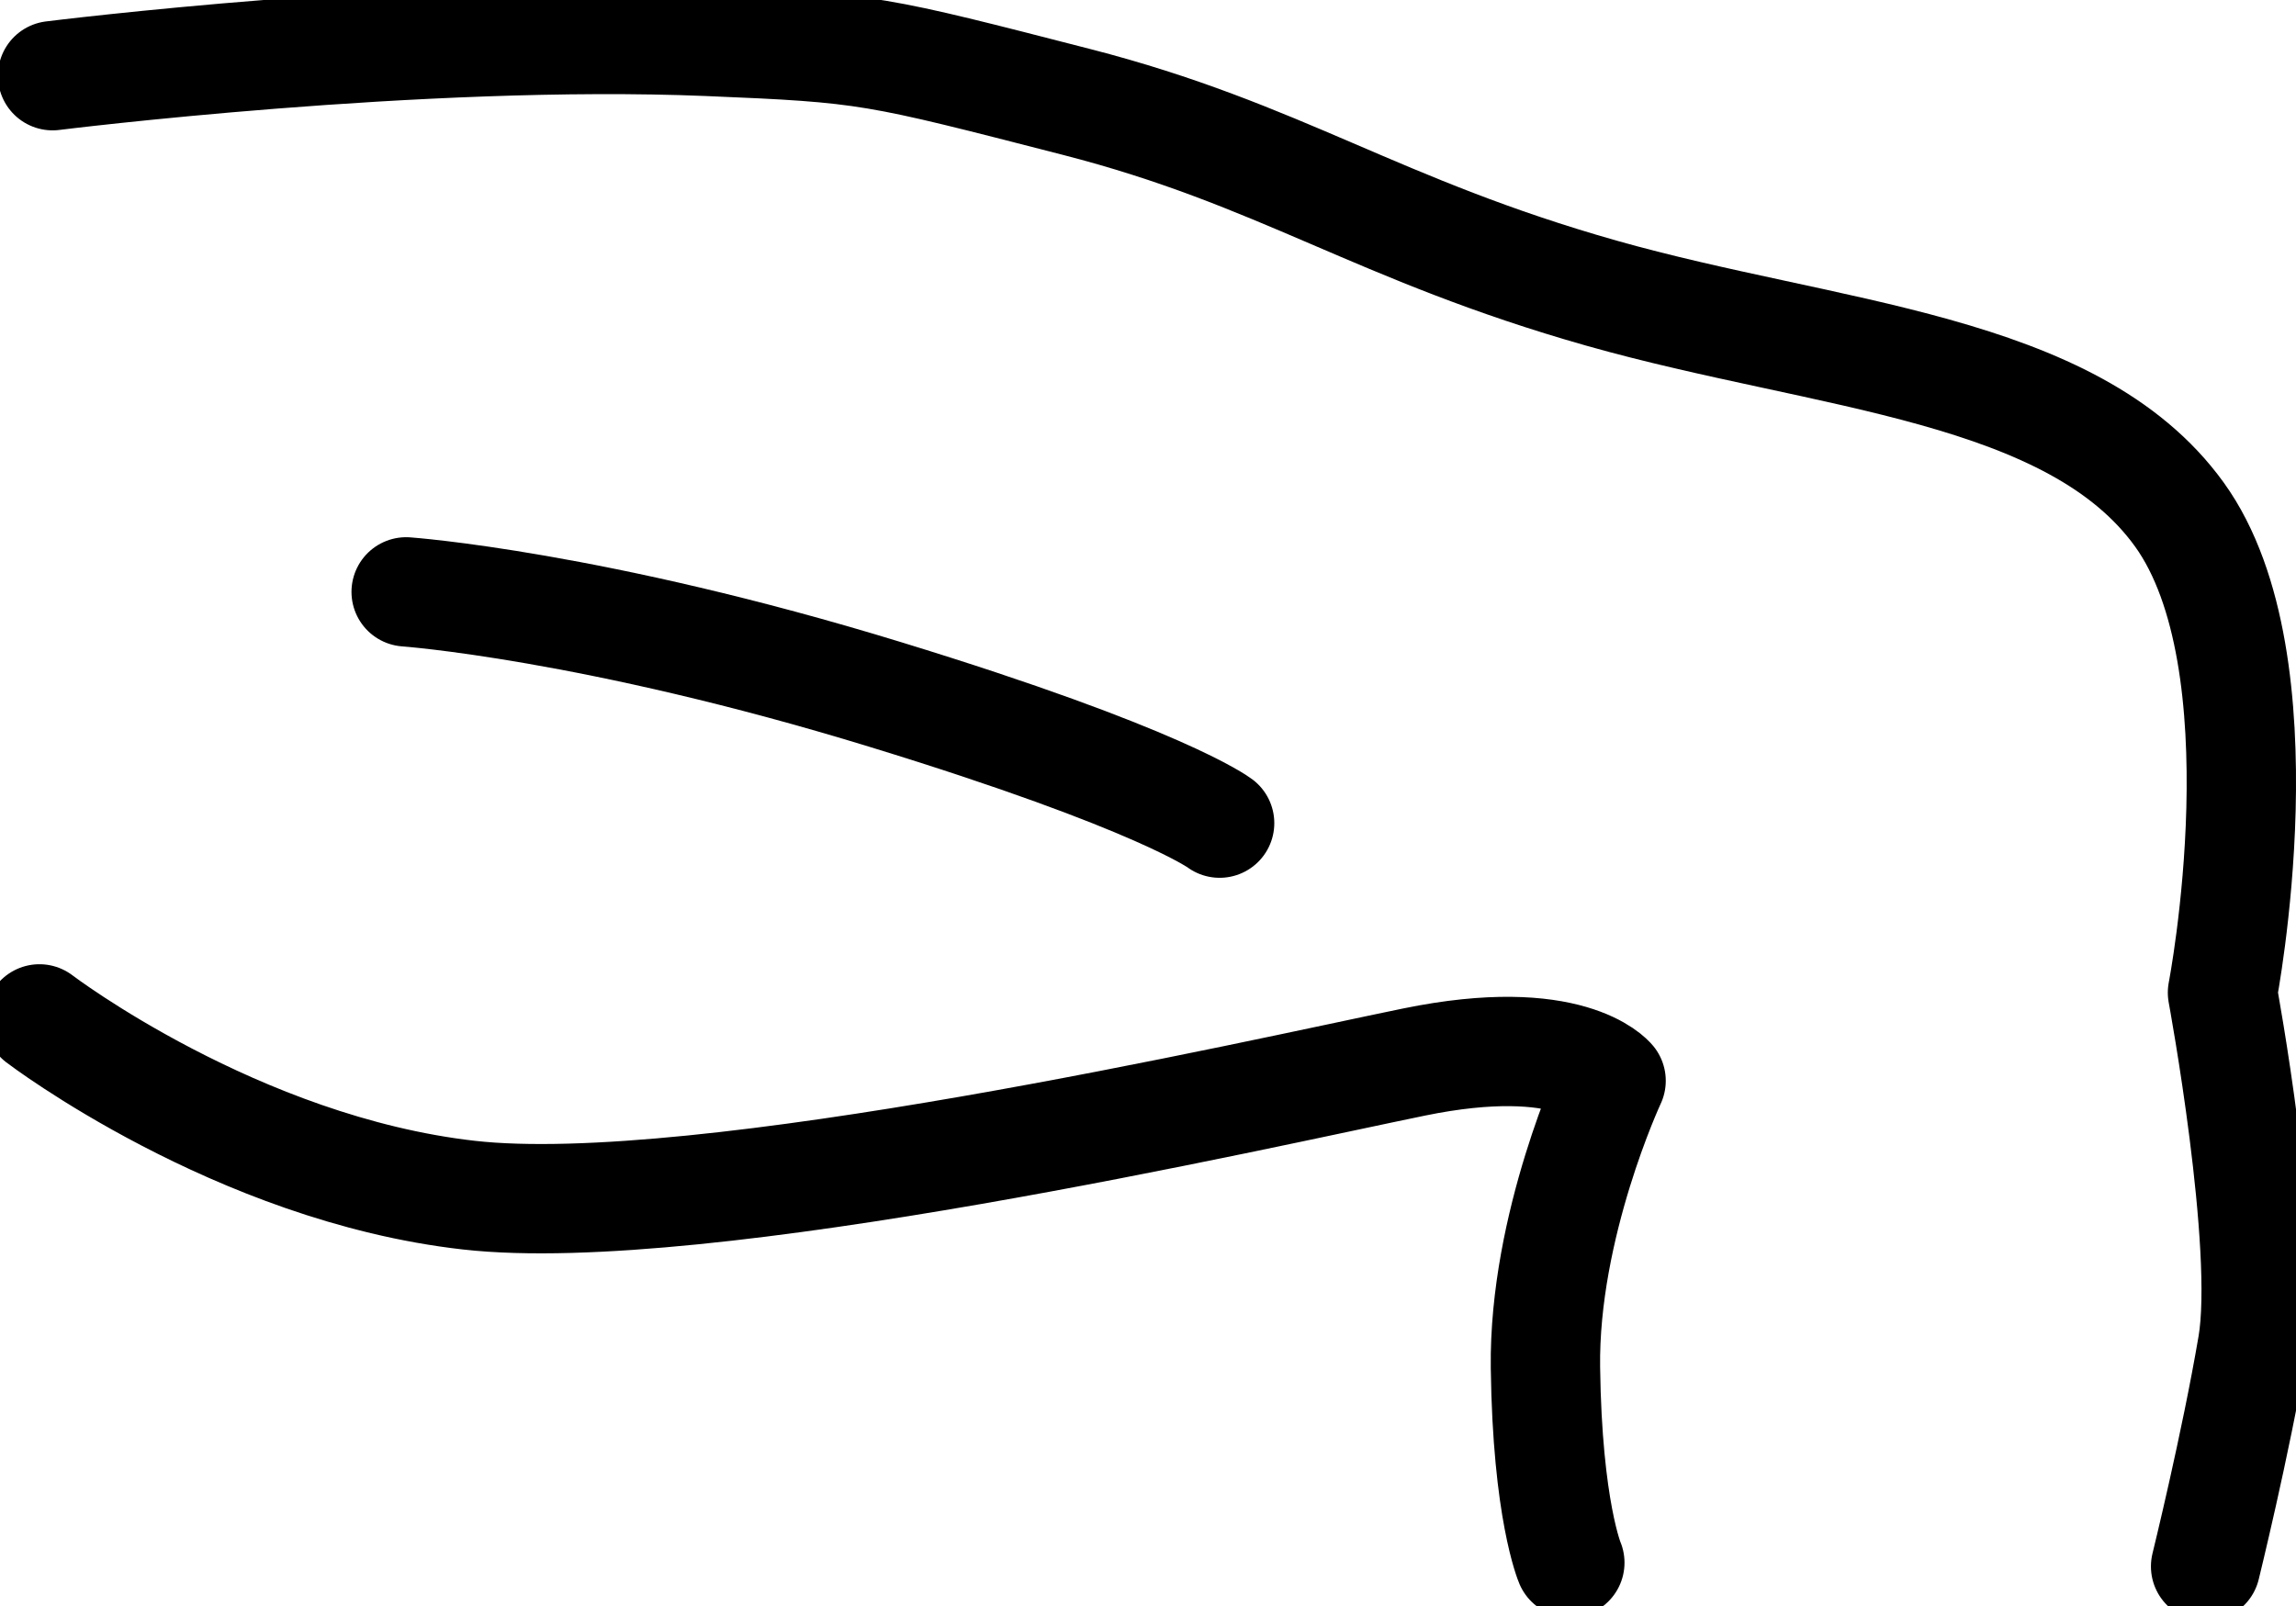
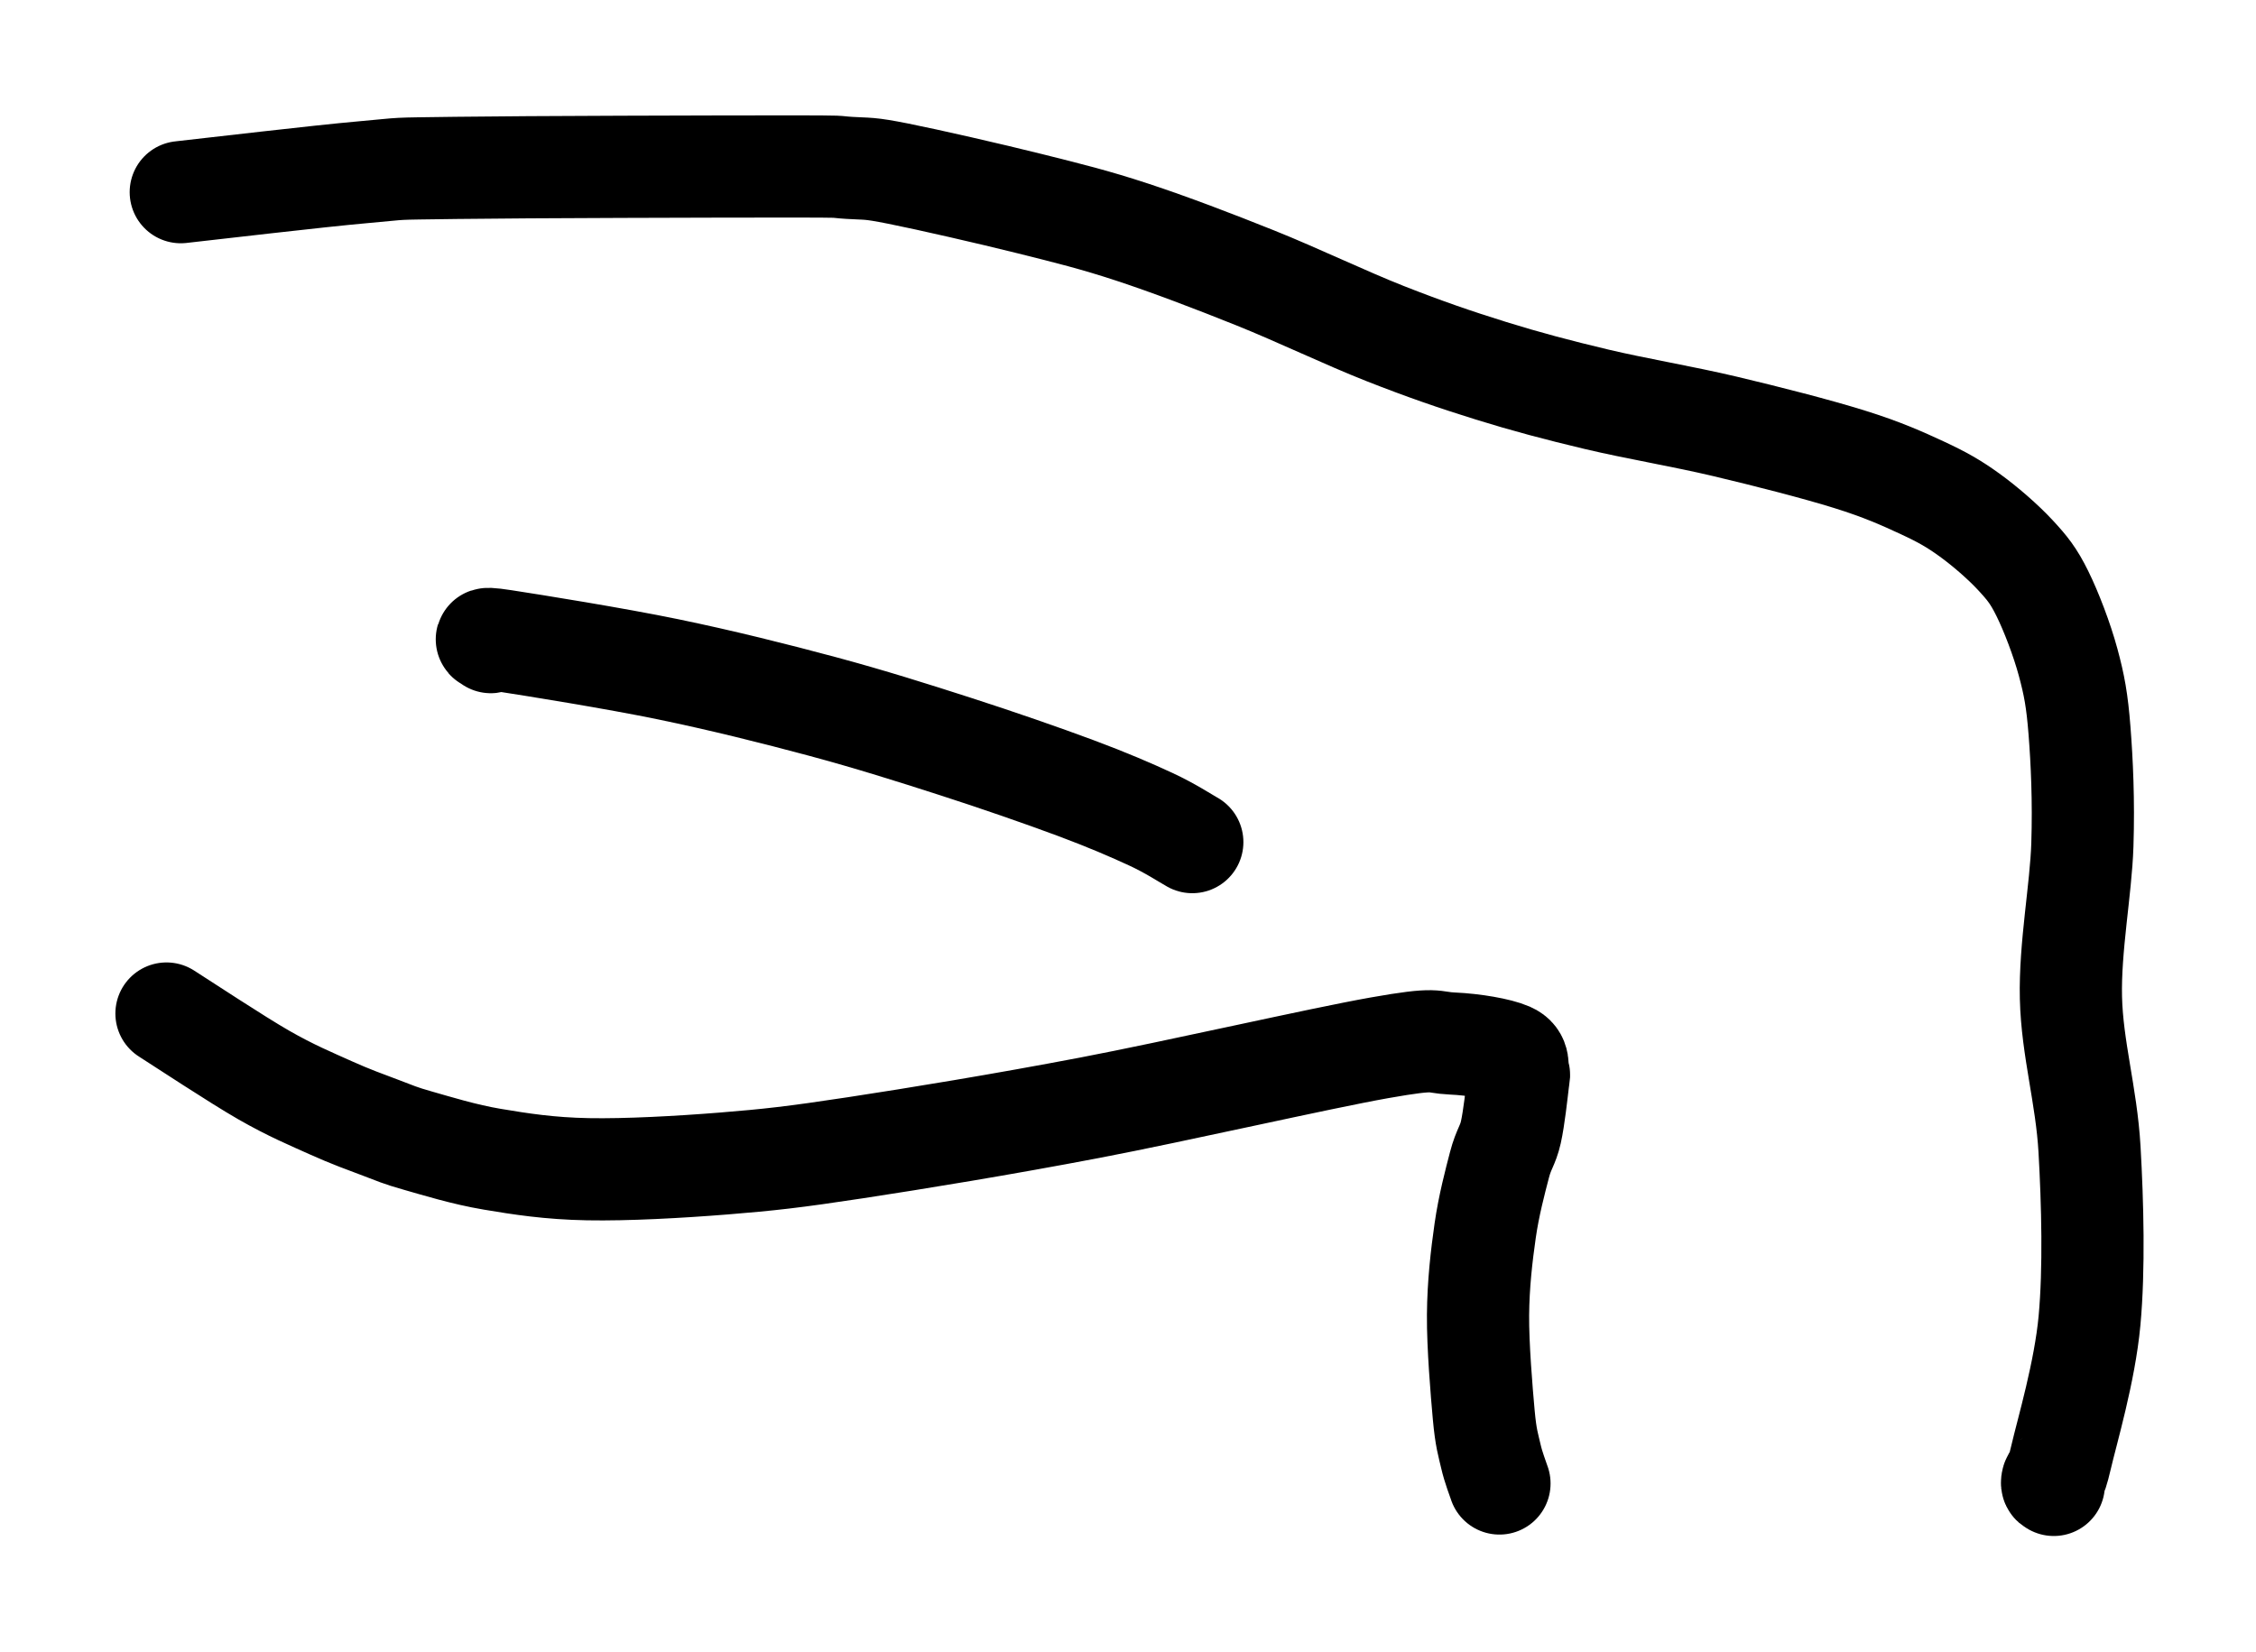
- <svg xmlns="http://www.w3.org/2000/svg" width="230.978mm" height="161.579mm" viewBox="0 0 230.978 161.579" version="1.1">
-   <g transform="translate(10.58333,-67.73333)" fill="none" stroke="currentColor" stroke-width="11" stroke-linecap="round" stroke-linejoin="round">
-     <path d="m -5.294,75.35 c 0,0 37.021,-4.638 65.922,-3.451 16.255,0.668 16.716,0.858 37.093,6.093 20.584,5.288 30.188,12.83 52.828,19.245 22.641,6.415 47.357,7.358 58.111,22.263 10.754,14.905 4.339,48.111 4.339,48.111 0,0 4.717,25.471 3.019,35.47 -1.698,10 -4.717,22.263 -4.717,22.263" />
-     <path d="m -6.615,170.252 c 0,0 19.811,15.094 43.206,17.735 23.395,2.641 79.431,-10.188 95.091,-13.396 15.66,-3.207 19.811,1.887 19.811,1.887 0,0 -6.792,14.528 -6.604,28.867 0.189,14.339 2.453,19.622 2.453,19.622" />
-     <path d="m 30.276,127.286 c 0,0 18.902,1.341 48.201,10.325 27.805,8.526 33.634,12.945 33.634,12.945" />
+ <svg xmlns="http://www.w3.org/2000/svg" viewBox="-92.53 -88.53 1579.06 1156.06">
+   <g fill="none" stroke="currentColor" stroke-width="71.54" stroke-linecap="round" stroke-linejoin="round">
+     <path d="M 24.00 621.00 C 35.33 628.17 72.83 653.00 92.00 664.00 C 111.17 675.00 125.33 680.83 139.00 687.00 C 152.67 693.17 163.83 697.17 174.00 701.00 C 184.17 704.83 187.00 706.33 200.00 710.00 C 213.00 713.67 232.17 719.67 252.00 723.00 C 271.83 726.33 292.00 729.50 319.00 730.00 C 346.00 730.50 382.83 728.50 414.00 726.00 C 445.17 723.50 463.33 721.50 506.00 715.00 C 548.67 708.50 608.83 698.67 670.00 687.00 C 731.17 675.33 830.67 652.50 873.00 645.00 C 915.33 637.50 908.83 641.33 924.00 642.00 C 939.17 642.67 956.33 645.67 964.00 649.00 C 971.67 652.33 969.00 658.67 970.00 662.00 C 971.00 665.33 970.83 662.00 970.00 669.00 C 969.17 676.00 967.17 694.33 965.00 704.00 C 962.83 713.67 960.00 715.50 957.00 727.00 C 954.00 738.50 949.50 755.50 947.00 773.00 C 944.50 790.50 942.17 810.50 942.00 832.00 C 941.83 853.50 944.50 885.50 946.00 902.00 C 947.50 918.50 949.17 923.00 951.00 931.00 C 952.83 939.00 956.00 946.83 957.00 950.00" />
+     <path d="M 1345.00 951.00 C 1344.83 950.50 1343.17 951.17 1344.00 948.00 C 1344.83 944.83 1345.67 950.67 1350.00 932.00 C 1354.33 913.33 1366.67 872.00 1370.00 836.00 C 1373.33 800.00 1372.17 753.67 1370.00 716.00 C 1367.83 678.33 1357.83 645.50 1357.00 610.00 C 1356.17 574.50 1364.00 534.17 1365.00 503.00 C 1366.00 471.83 1364.67 444.33 1363.00 423.00 C 1361.33 401.67 1359.33 391.00 1355.00 375.00 C 1350.67 359.00 1343.17 339.50 1337.00 327.00 C 1330.83 314.50 1326.50 309.17 1318.00 300.00 C 1309.50 290.83 1296.83 279.83 1286.00 272.00 C 1275.17 264.17 1267.00 259.50 1253.00 253.00 C 1239.00 246.50 1225.00 240.17 1202.00 233.00 C 1179.00 225.83 1144.50 217.00 1115.00 210.00 C 1085.50 203.00 1052.33 197.50 1025.00 191.00 C 997.67 184.50 975.67 178.67 951.00 171.00 C 926.33 163.33 904.50 155.83 877.00 145.00 C 849.50 134.17 815.50 117.83 786.00 106.00 C 756.50 94.17 726.33 82.67 700.00 74.00 C 673.67 65.33 655.33 60.83 628.00 54.00 C 600.67 47.17 557.00 37.17 536.00 33.00 C 515.00 28.83 515.17 29.83 502.00 29.00 C 488.83 28.17 502.83 28.00 457.00 28.00 C 411.17 28.00 276.17 28.33 227.00 29.00 C 177.83 29.67 194.17 29.17 162.00 32.00 C 129.83 34.83 55.33 43.67 34.00 46.00" />
+     <path d="M 742.00 501.00 C 737.17 498.33 726.67 491.33 713.00 485.00 C 699.33 478.67 682.83 471.50 660.00 463.00 C 637.17 454.50 605.50 443.50 576.00 434.00 C 546.50 424.50 516.50 415.00 483.00 406.00 C 449.50 397.00 412.17 387.67 375.00 380.00 C 337.83 372.33 280.67 363.17 260.00 360.00 C 239.33 356.83 252.50 360.83 251.00 361.00" />
  </g>
</svg>
